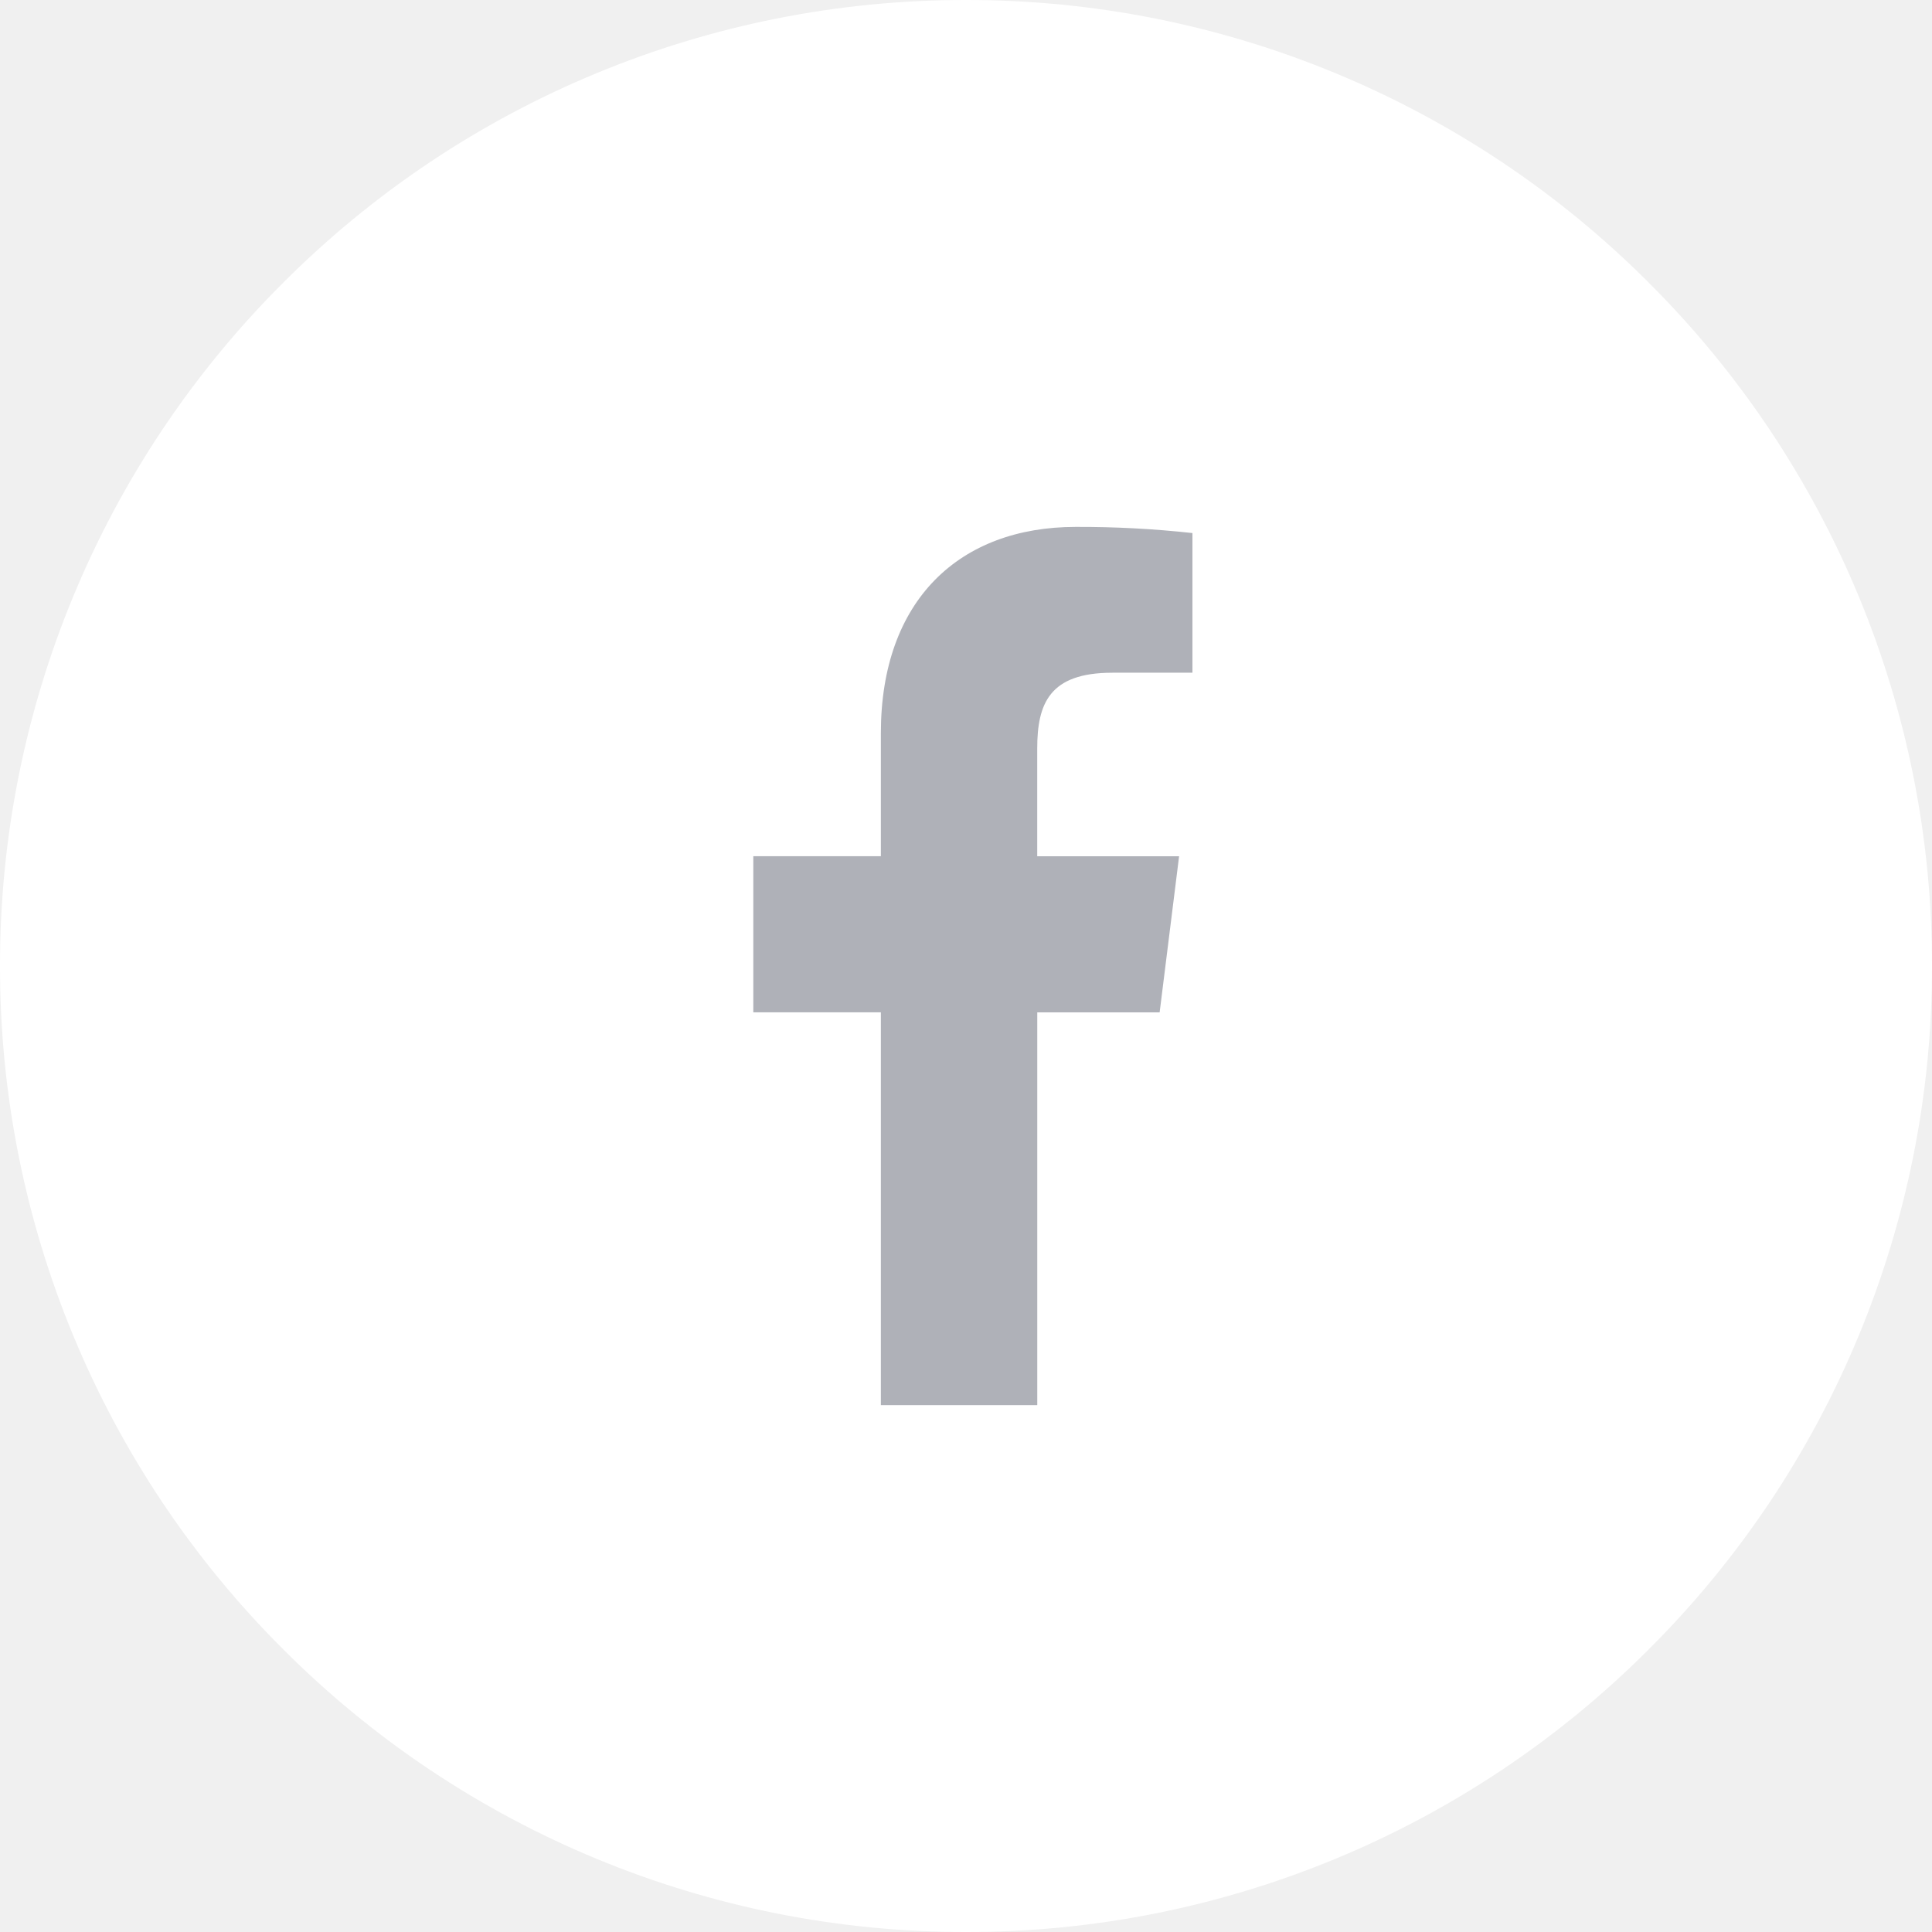
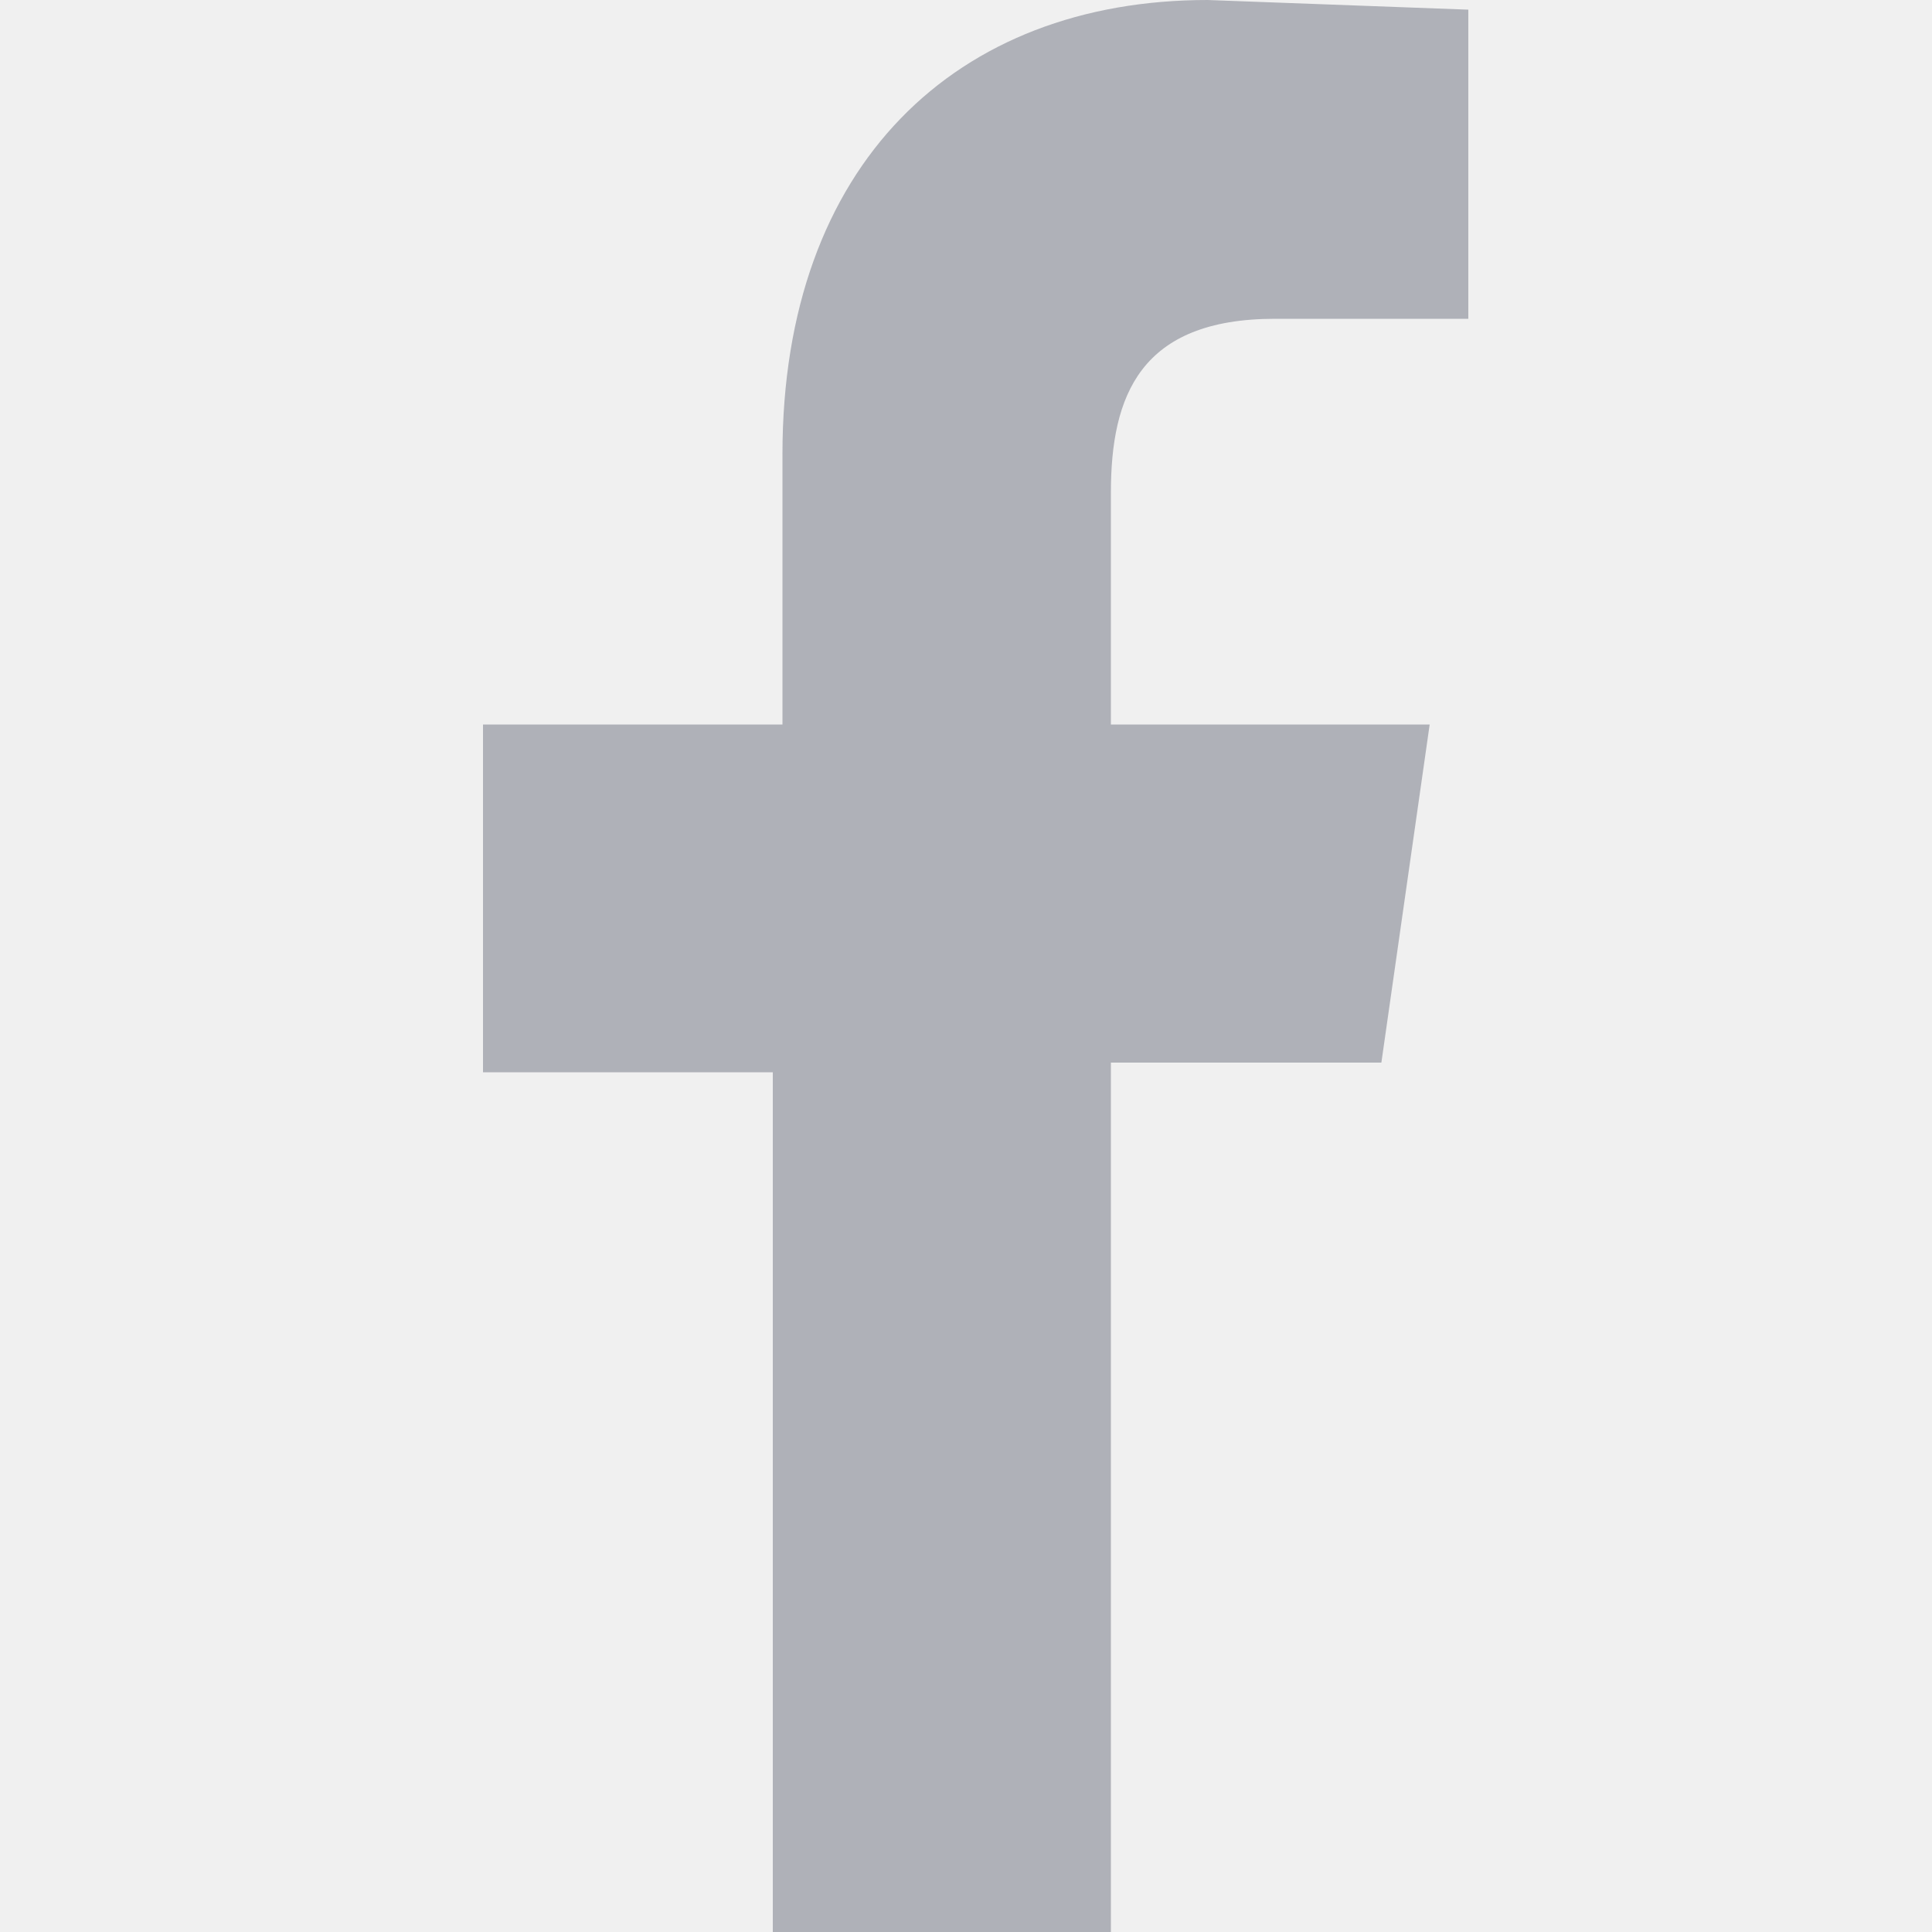
- <svg xmlns="http://www.w3.org/2000/svg" viewBox="0 0 44 44" fill="none">
-   <path d="M44 22a21.931 21.931 0 01-6.444 15.556A21.931 21.931 0 0122 44a21.931 21.931 0 01-15.556-6.444A21.931 21.931 0 010 22 21.931 21.931 0 016.444 6.444 21.931 21.931 0 0122 0a21.931 21.931 0 0115.556 6.444A21.931 21.931 0 0144 22z" fill="#fff" />
+ <svg xmlns="http://www.w3.org/2000/svg" width="20" height="20" fill="none">
  <g clip-path="url(#clip0)">
-     <path d="M25.33 15.32h1.827v-3.18a23.588 23.588 0 00-2.66-.14c-2.633 0-4.436 1.656-4.436 4.7v2.8h-2.905v3.555h2.905V32h3.562v-8.944h2.787l.443-3.555h-3.231v-2.45c0-1.027.277-1.73 1.709-1.73z" fill="#AFB1B8" />
+     <path d="M13.3 3.3h1.9V.1L12.5 0C9.9 0 8.1 1.7 8.1 4.7v2.8H5v3.6h3V20h3.5v-9h2.8l.5-3.5h-3.3V5.1c0-1 .3-1.8 1.7-1.8z" fill="#AFB1B8" />
  </g>
  <defs>
    <clipPath id="clip0">
-       <path fill="#fff" transform="translate(12 12)" d="M0 0h20v20H0z" />
+       <path fill="#fff" d="M0 0h20v20H0z" />
    </clipPath>
  </defs>
</svg>
